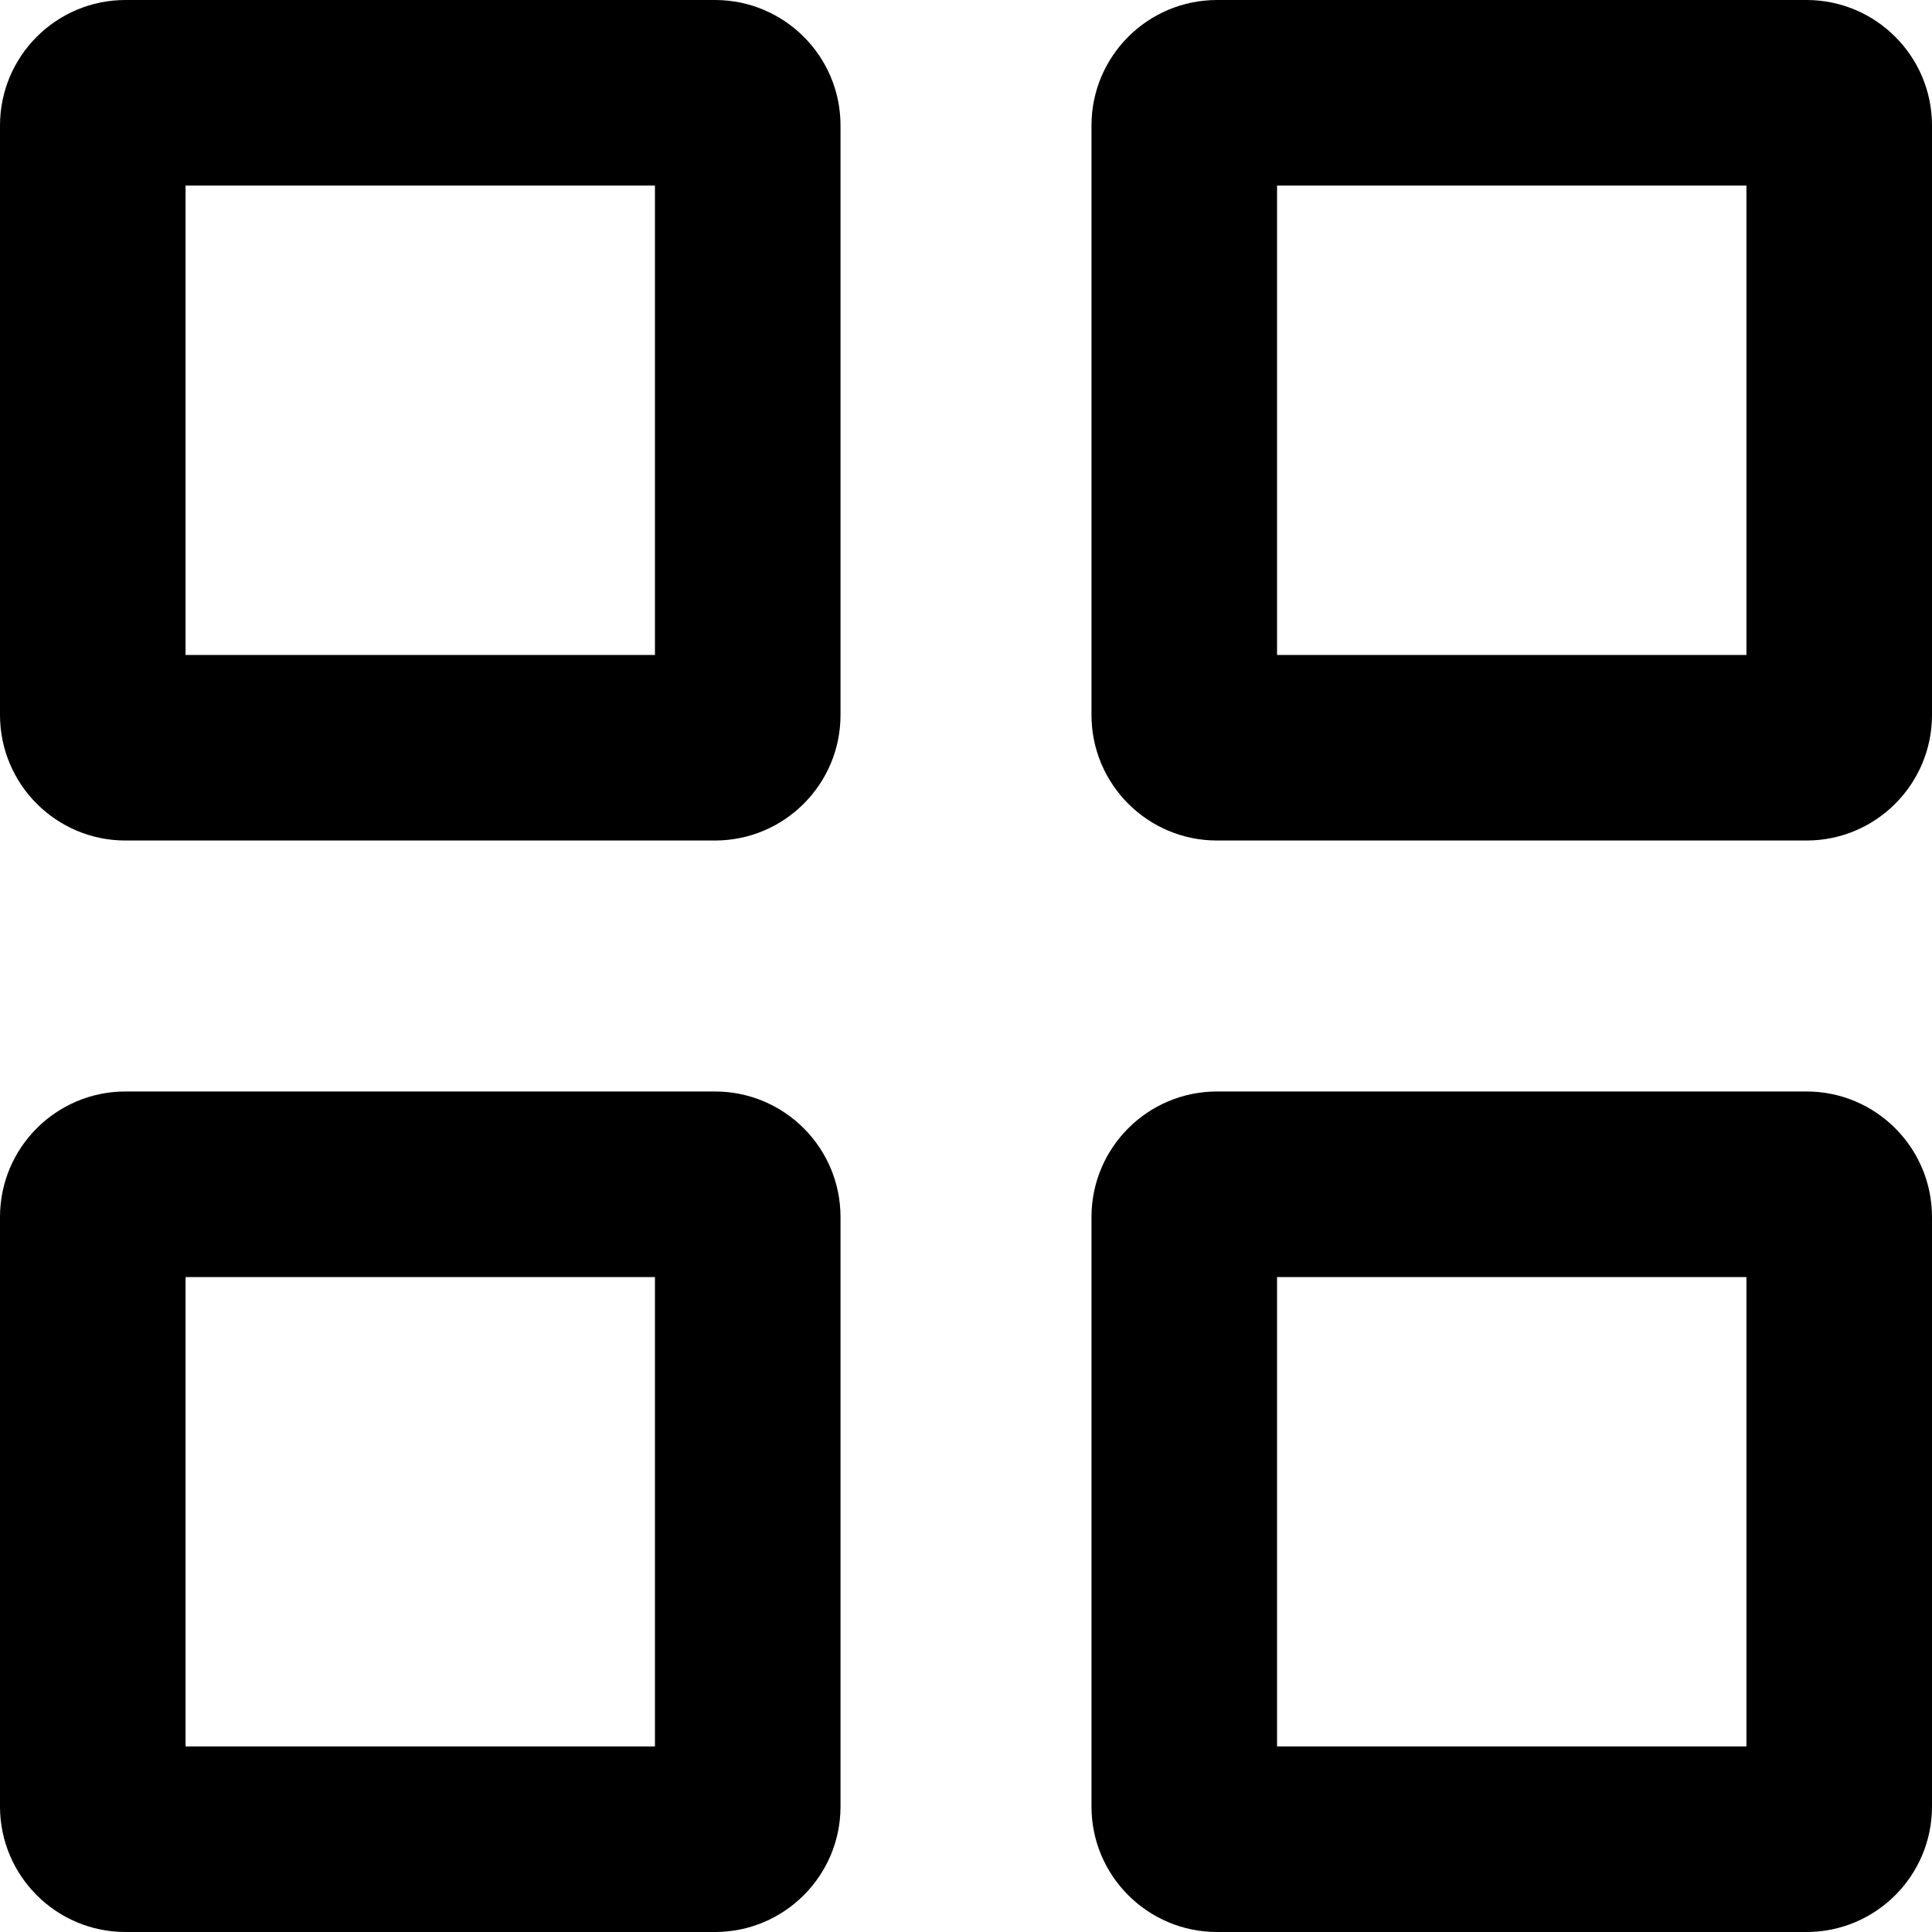
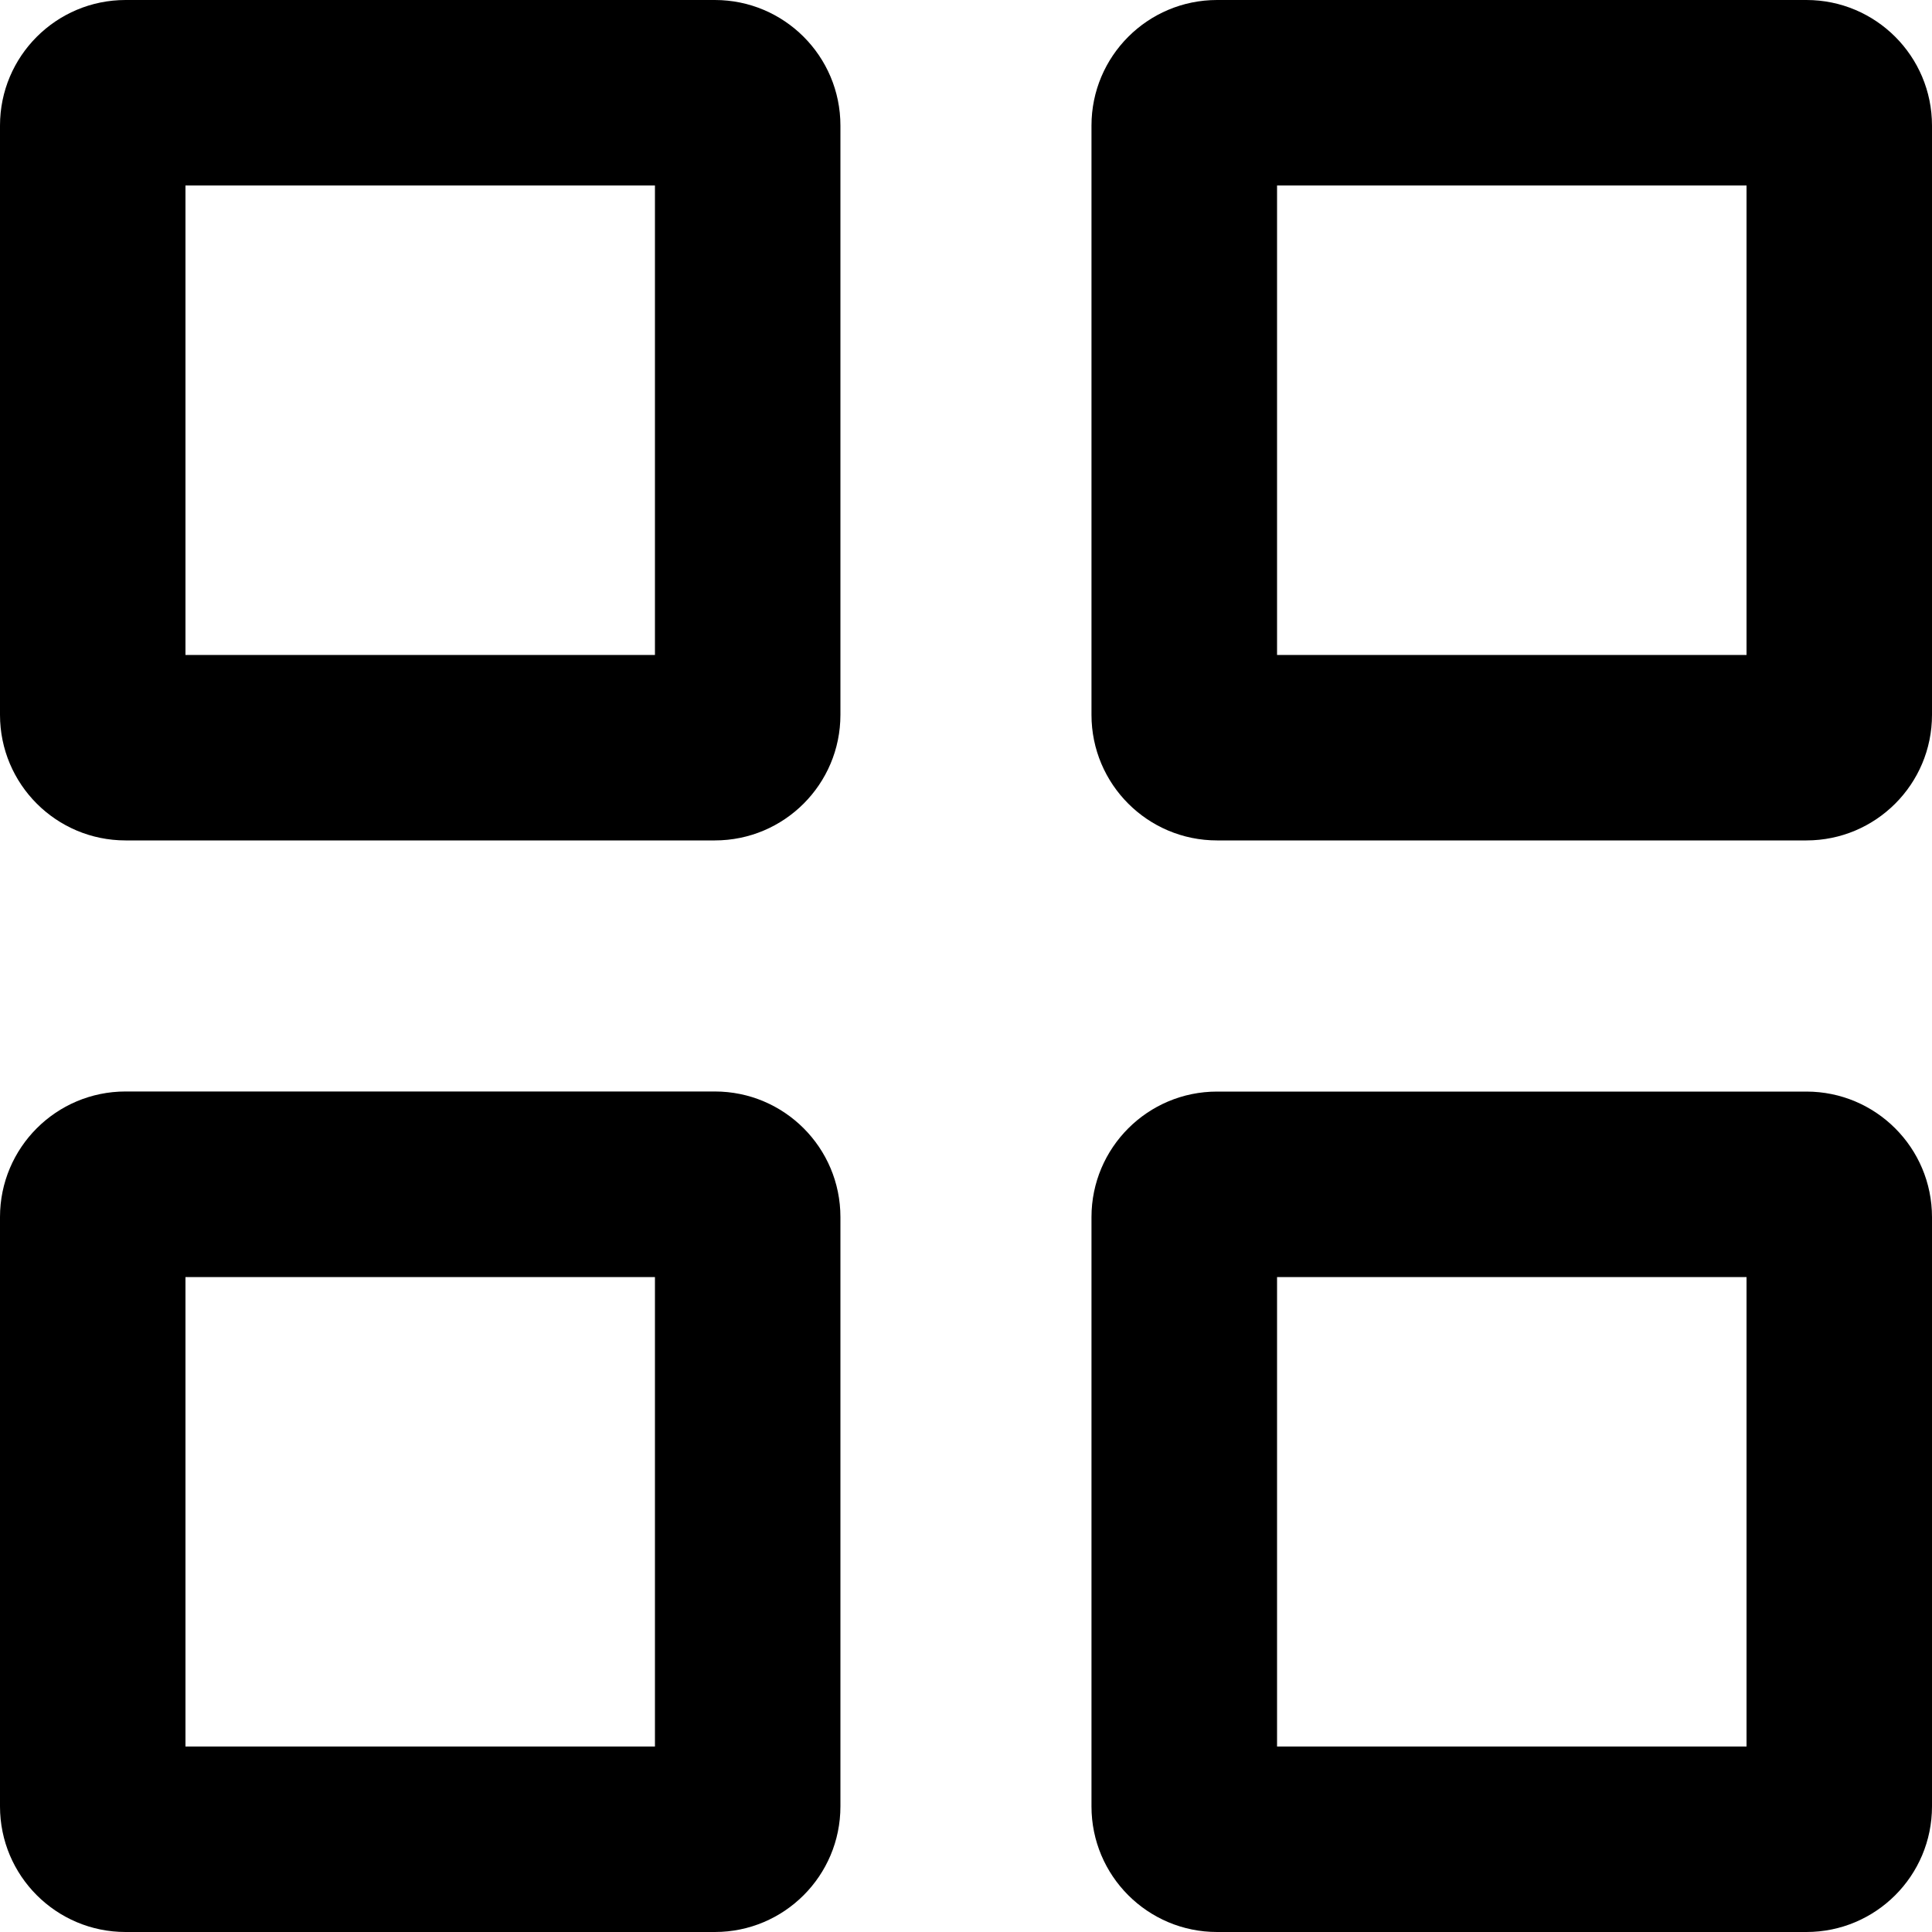
- <svg xmlns="http://www.w3.org/2000/svg" width="20" height="20" viewBox="0 0 20 20" fill="none">
-   <g id="Union">
-     <path fill-rule="evenodd" clip-rule="evenodd" d="M1.299 0C0.582 0 0 0.582 0 1.299V7.401C0 8.119 0.582 8.701 1.299 8.701H7.401C8.119 8.701 8.701 8.119 8.701 7.401V1.299C8.701 0.582 8.119 0 7.401 0H1.299ZM1.921 6.78V1.921H6.78V6.78H1.921Z" fill="currentColor" />
-     <path fill-rule="evenodd" clip-rule="evenodd" d="M12.599 0C11.881 0 11.299 0.582 11.299 1.299V7.401C11.299 8.119 11.881 8.701 12.599 8.701H18.701C19.418 8.701 20 8.119 20 7.401V1.299C20 0.582 19.418 0 18.701 0H12.599ZM13.22 6.78V1.921H18.079V6.78H13.22Z" fill="currentColor" />
-     <path fill-rule="evenodd" clip-rule="evenodd" d="M0 12.599C0 11.881 0.582 11.299 1.299 11.299H7.401C8.119 11.299 8.701 11.881 8.701 12.599V18.701C8.701 19.418 8.119 20 7.401 20H1.299C0.582 20 0 19.418 0 18.701V12.599ZM1.921 13.22V18.079H6.78V13.22H1.921Z" fill="currentColor" />
-     <path fill-rule="evenodd" clip-rule="evenodd" d="M12.599 11.299C11.881 11.299 11.299 11.881 11.299 12.599V18.701C11.299 19.418 11.881 20 12.599 20H18.701C19.418 20 20 19.418 20 18.701V12.599C20 11.881 19.418 11.299 18.701 11.299H12.599ZM13.22 18.079V13.22H18.079V18.079H13.22Z" fill="currentColor" />
+ <svg xmlns="http://www.w3.org/2000/svg" width="20" height="20" fill="none">
+   <g fill="currentColor" fill-rule="evenodd" clip-rule="evenodd">
+     <path d="M1.3 0A1.3 1.3 0 0 0 0 1.3V7.4a1.3 1.3 0 0 0 1.3 1.3H7.4a1.3 1.3 0 0 0 1.3-1.3V1.3A1.3 1.3 0 0 0 7.4 0H1.3Zm.62 6.78V1.92h4.86v4.86H1.92ZM12.599 0a1.3 1.3 0 0 0-1.3 1.3V7.4a1.3 1.3 0 0 0 1.3 1.3H18.7A1.3 1.3 0 0 0 20 7.4V1.3A1.3 1.3 0 0 0 18.7 0H12.6Zm.621 6.78V1.92h4.86v4.86h-4.86ZM0 12.599a1.3 1.3 0 0 1 1.3-1.3H7.4a1.3 1.3 0 0 1 1.3 1.3V18.7A1.3 1.3 0 0 1 7.4 20H1.3A1.3 1.3 0 0 1 0 18.7V12.6Zm1.92.621v4.86h4.86v-4.86H1.92ZM12.599 11.3a1.3 1.3 0 0 0-1.3 1.299V18.7A1.3 1.3 0 0 0 12.6 20H18.7A1.3 1.3 0 0 0 20 18.7V12.6a1.3 1.3 0 0 0-1.3-1.3H12.6Zm.621 6.78v-4.86h4.86v4.86h-4.86Z" />
  </g>
</svg>
